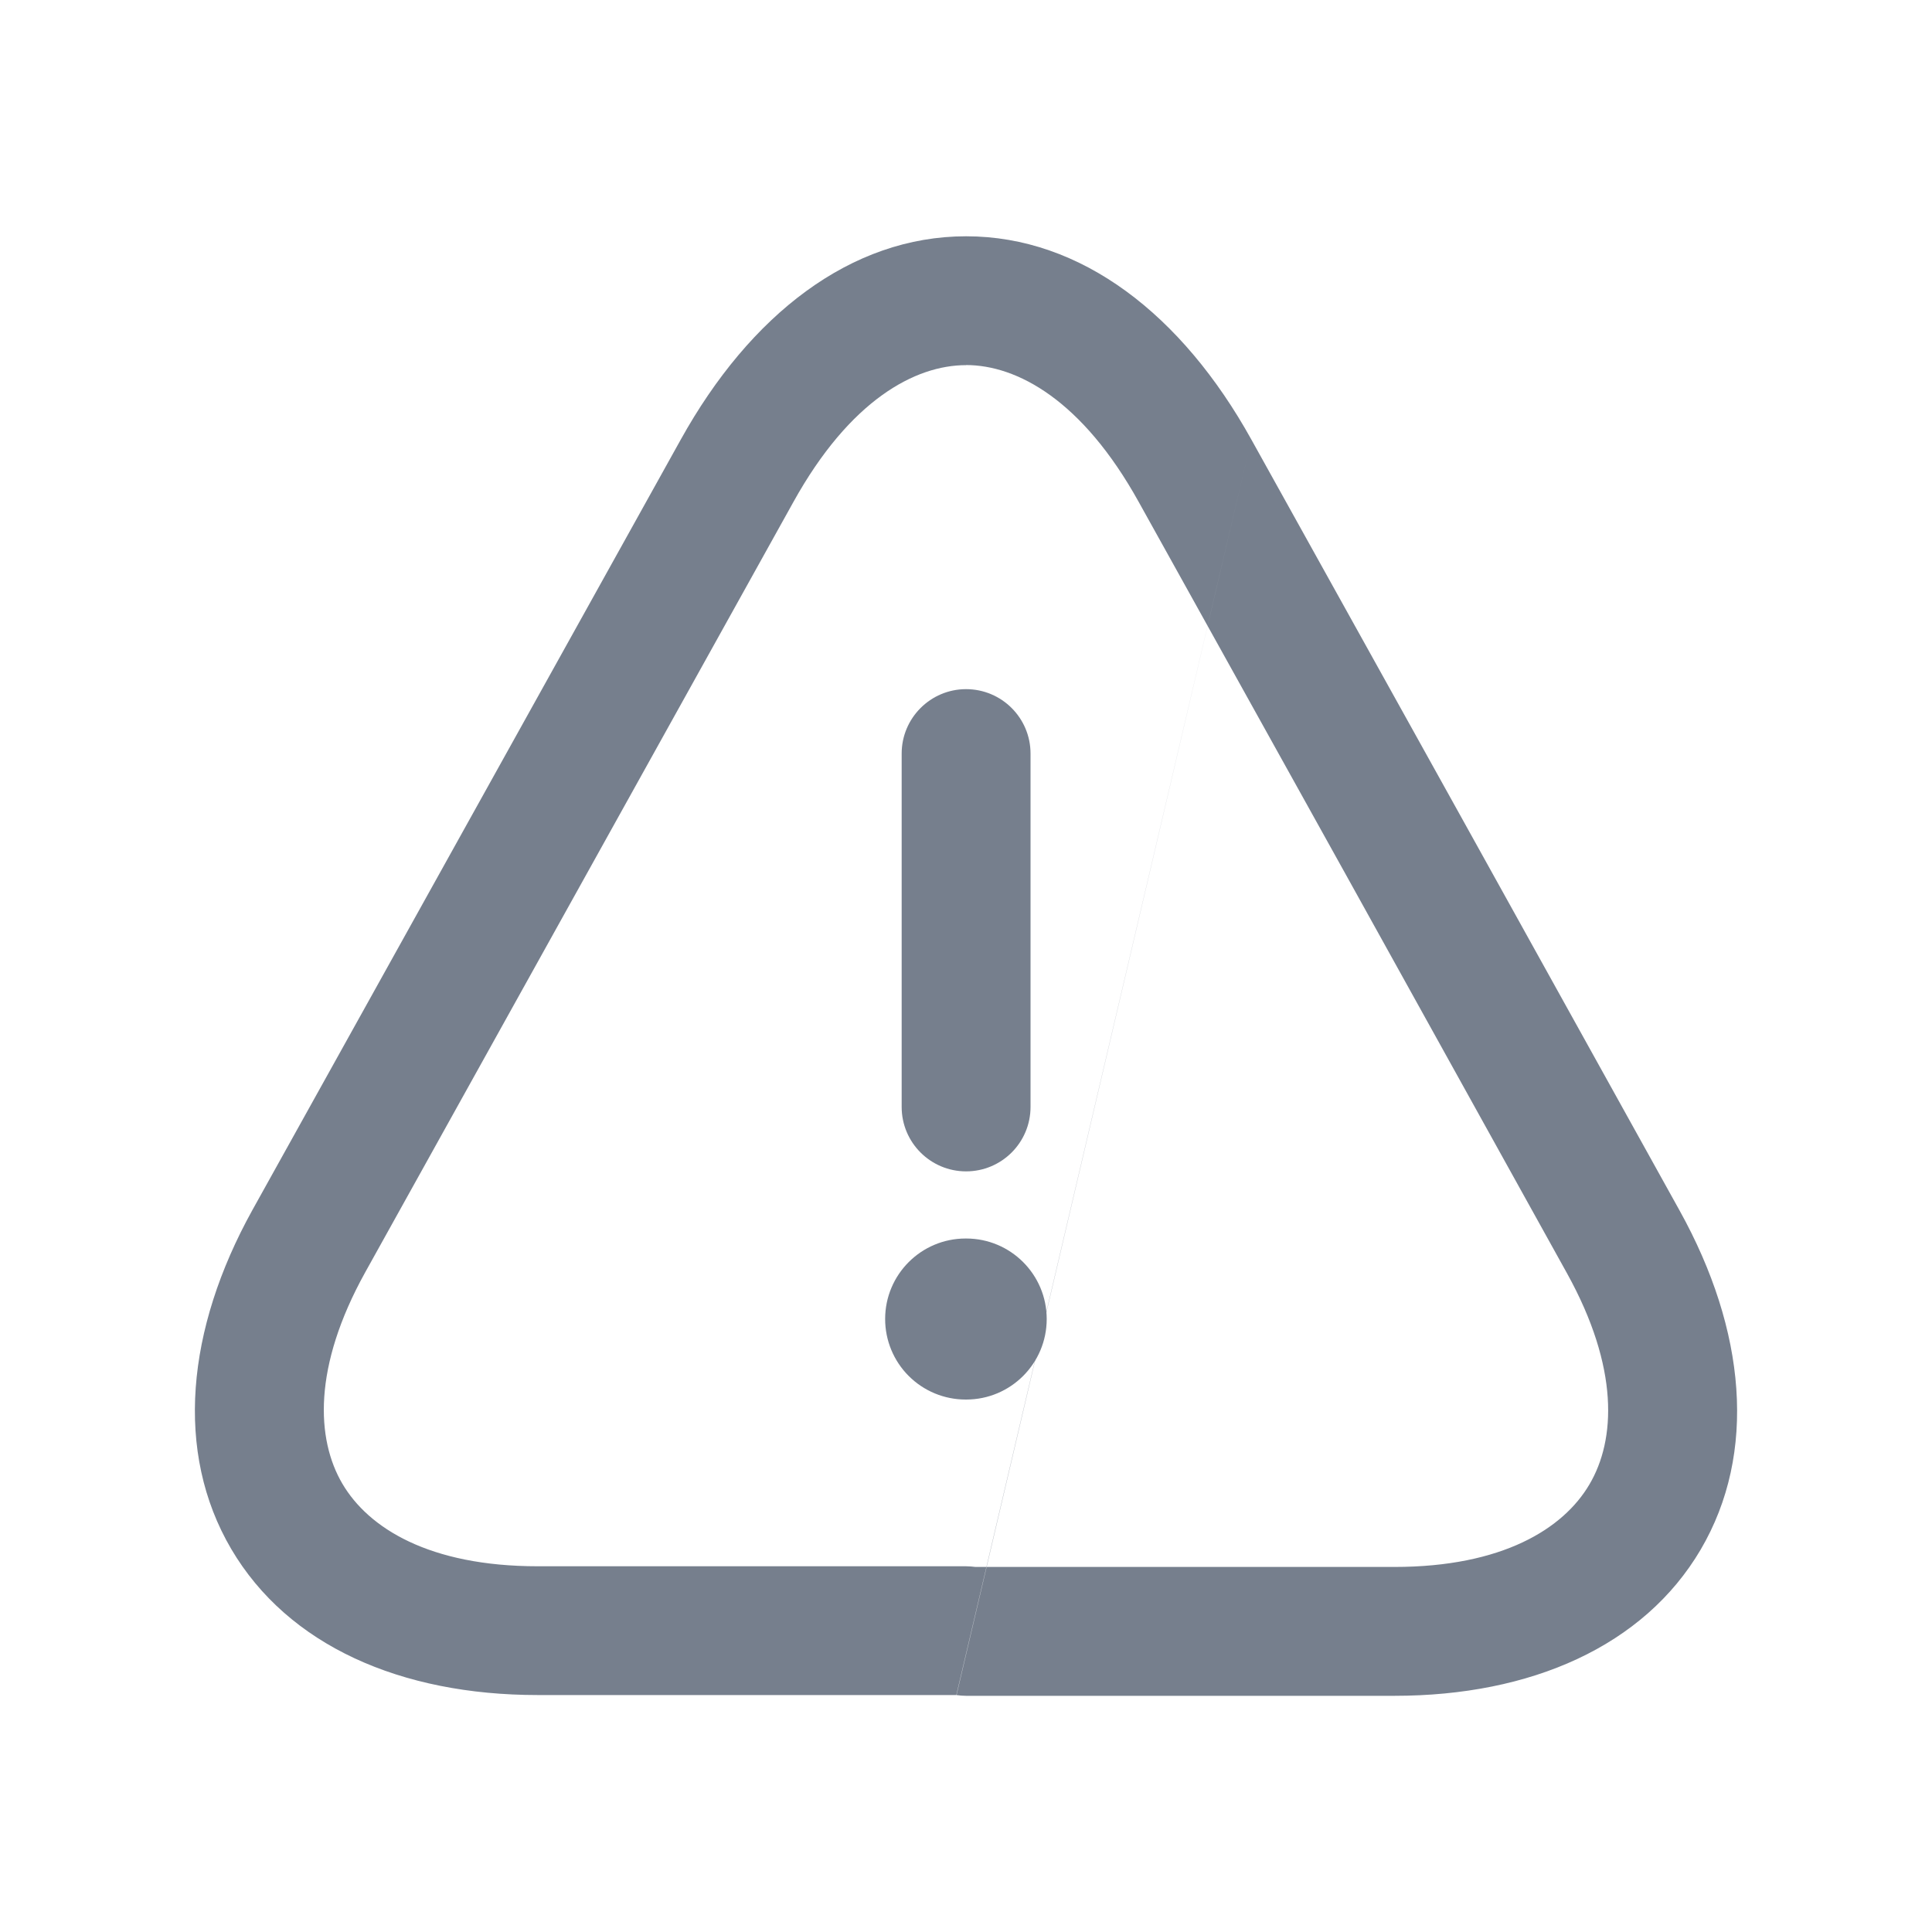
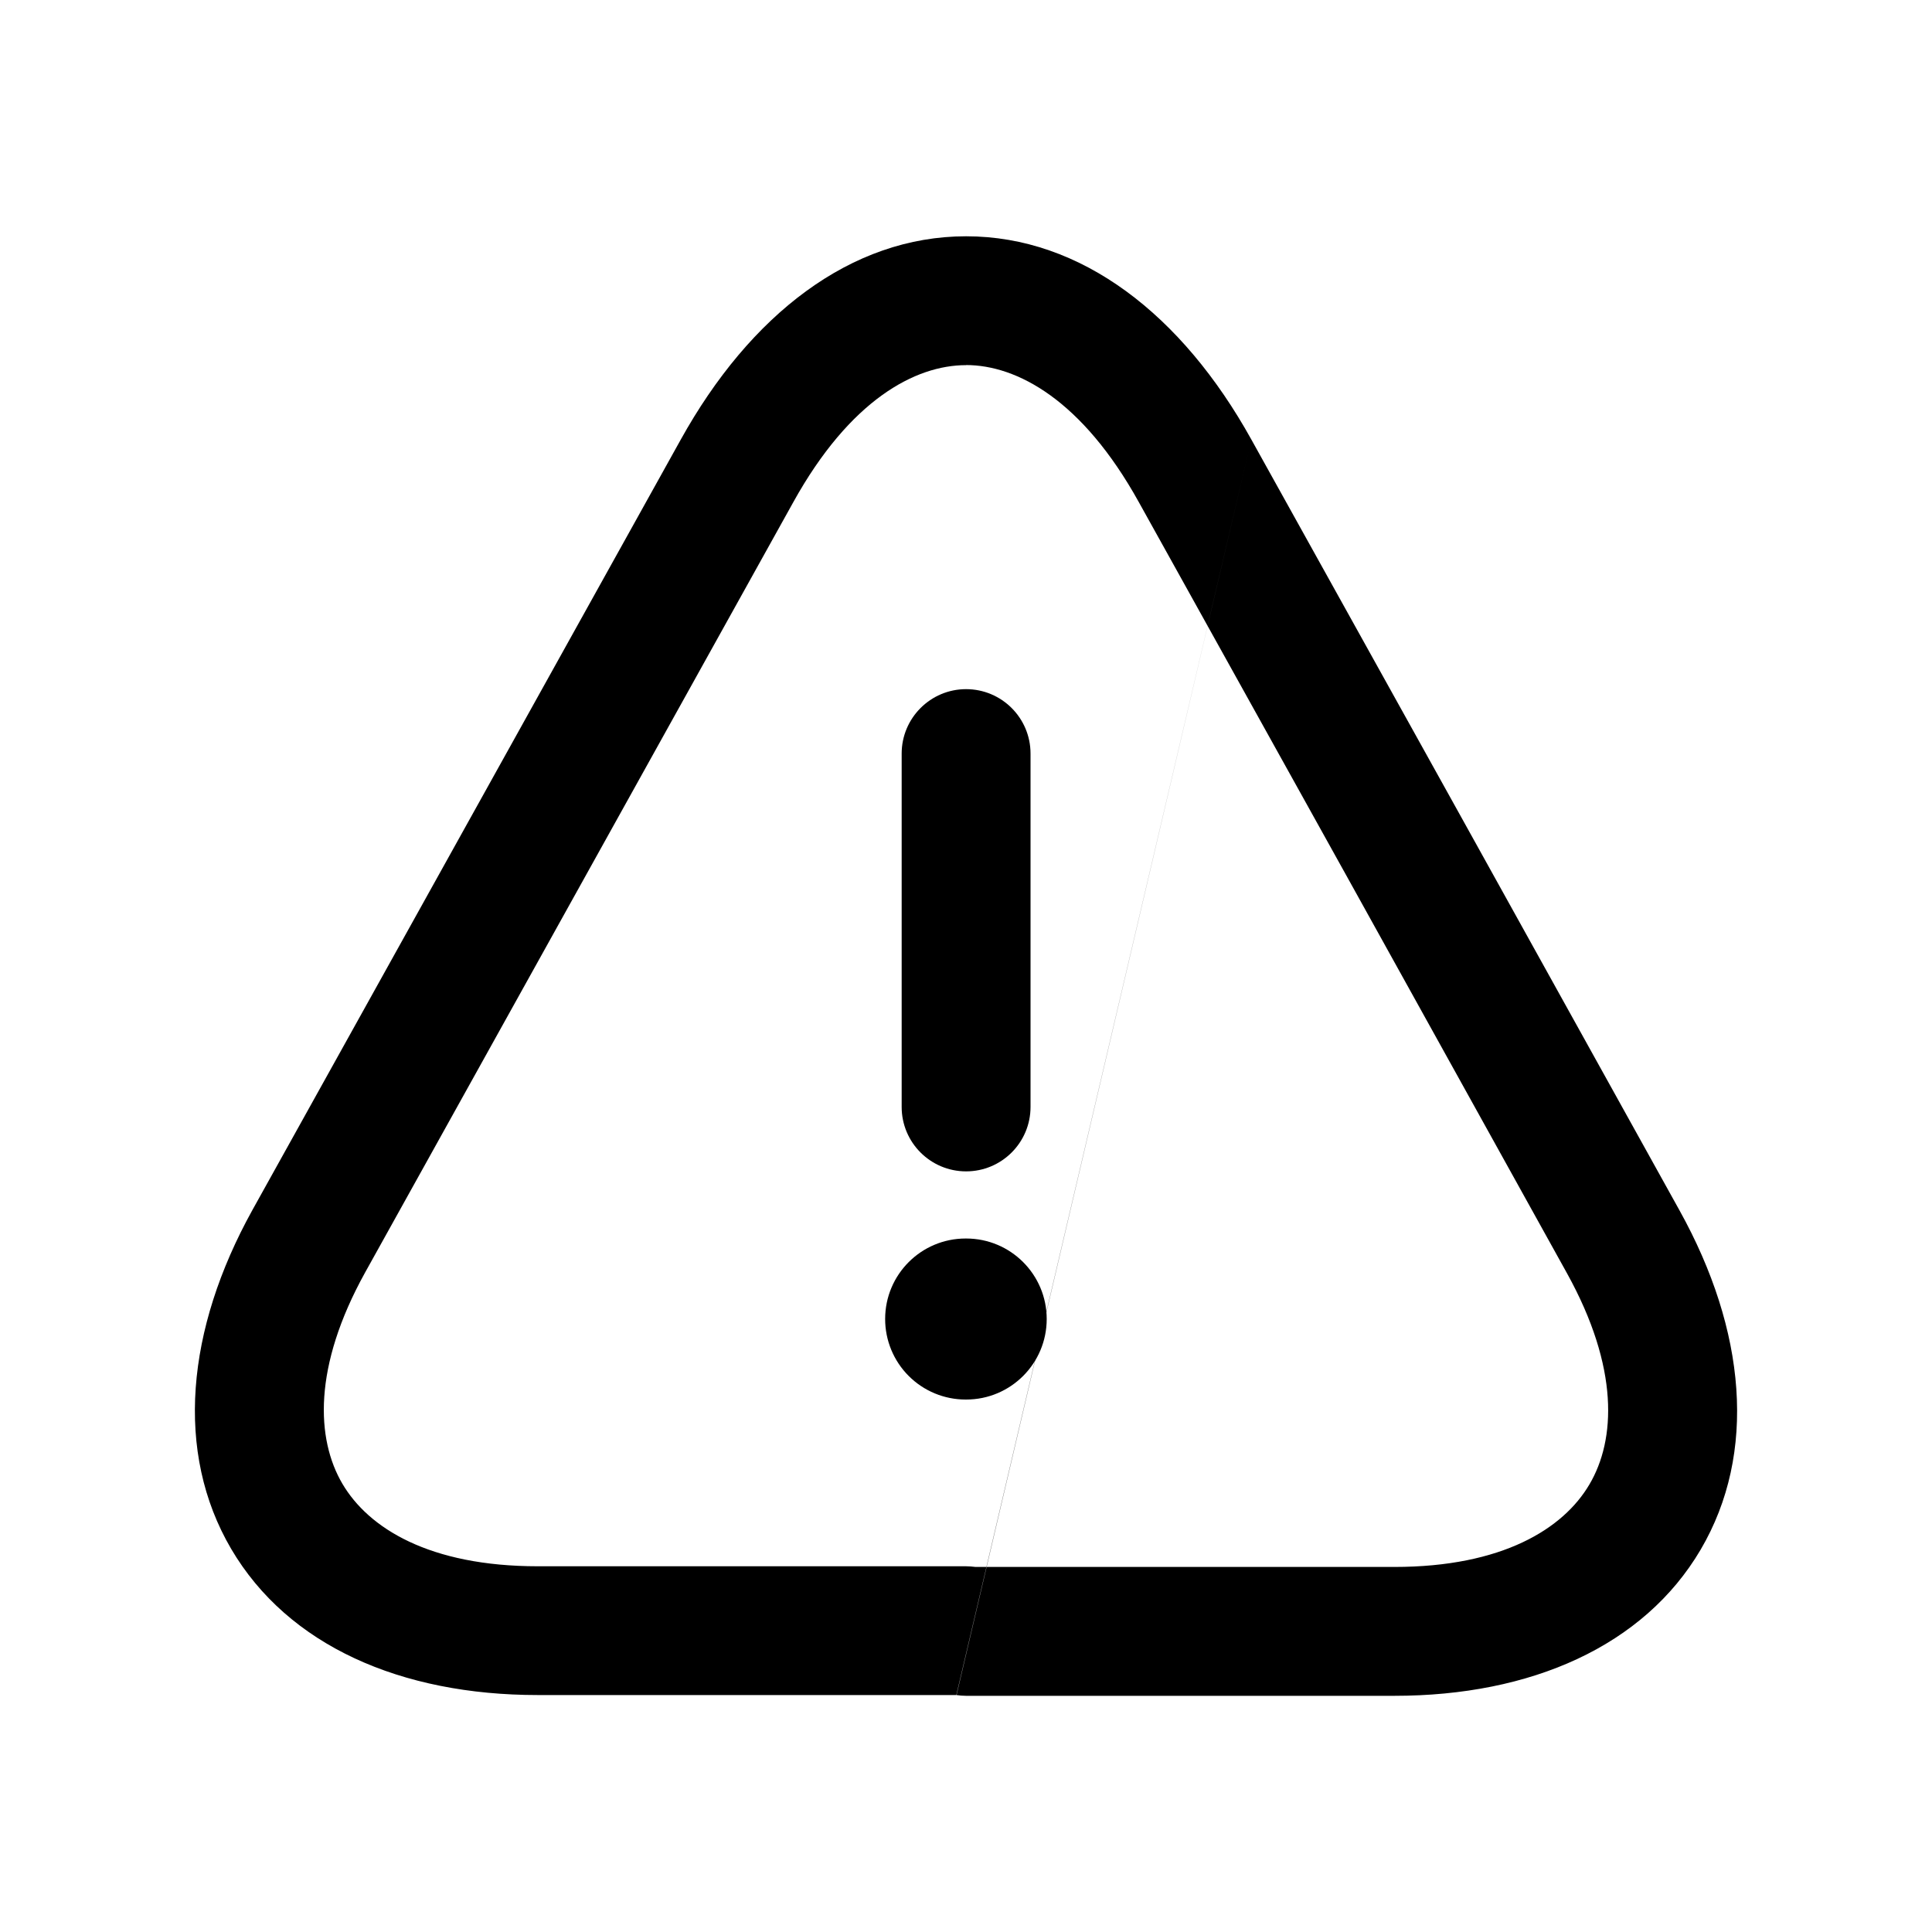
<svg xmlns="http://www.w3.org/2000/svg" fill="none" viewBox="0 0 20 20">
-   <path fill="#767F8D" fill-rule="evenodd" d="M10 7.134c.37 0 .668.299.668.667v3.658a.667.667 0 0 1-1.334 0V7.801c0-.368.299-.667.667-.667Z" clip-rule="evenodd" />
-   <path fill="#767F8D" fill-rule="evenodd" d="M10 3.78c-.526 0-1.201.36-1.787 1.417L3.78 13.172c-.544.981-.506 1.727-.236 2.187.27.46.9.855 2.024.855H10c.033 0 .066.003.099.007h4.335c1.118 0 1.75-.395 2.02-.855.272-.461.31-1.206-.233-2.186L13.94 9.068l-2.151-3.87C11.203 4.14 10.527 3.779 10 3.779Zm-.098 13.767H5.567c-1.416 0-2.585-.511-3.174-1.513-.587-1.001-.465-2.272.22-3.508l4.434-7.975c.717-1.292 1.76-2.105 2.954-2.105 1.193 0 2.236.812 2.953 2.104m0 0 2.151 3.87 2.283 4.113c.686 1.237.805 2.508.217 3.509-.589 1-1.758 1.513-3.17 1.513H10a.675.675 0 0 1-.1-.008" clip-rule="evenodd" />
-   <path fill="#767F8D" fill-rule="evenodd" d="M9.163 13.654c0-.46.373-.833.833-.833h.006a.833.833 0 0 1 0 1.667h-.006a.833.833 0 0 1-.833-.834Z" clip-rule="evenodd" />
+   <path fill="currentColor" fill-rule="evenodd" d="M10 7.134c.37 0 .668.299.668.667v3.658a.667.667 0 0 1-1.334 0V7.801c0-.368.299-.667.667-.667Z" clip-rule="evenodd" />
+   <path fill="currentColor" fill-rule="evenodd" d="M10 3.78c-.526 0-1.201.36-1.787 1.417L3.78 13.172c-.544.981-.506 1.727-.236 2.187.27.46.9.855 2.024.855H10c.033 0 .066.003.099.007h4.335c1.118 0 1.75-.395 2.02-.855.272-.461.31-1.206-.233-2.186L13.94 9.068l-2.151-3.87C11.203 4.14 10.527 3.779 10 3.779Zm-.098 13.767H5.567c-1.416 0-2.585-.511-3.174-1.513-.587-1.001-.465-2.272.22-3.508l4.434-7.975c.717-1.292 1.76-2.105 2.954-2.105 1.193 0 2.236.812 2.953 2.104m0 0 2.151 3.87 2.283 4.113c.686 1.237.805 2.508.217 3.509-.589 1-1.758 1.513-3.17 1.513H10a.675.675 0 0 1-.1-.008" clip-rule="evenodd" />
+   <path fill="currentColor" fill-rule="evenodd" d="M9.163 13.654c0-.46.373-.833.833-.833h.006a.833.833 0 0 1 0 1.667h-.006a.833.833 0 0 1-.833-.834Z" clip-rule="evenodd" />
</svg>
